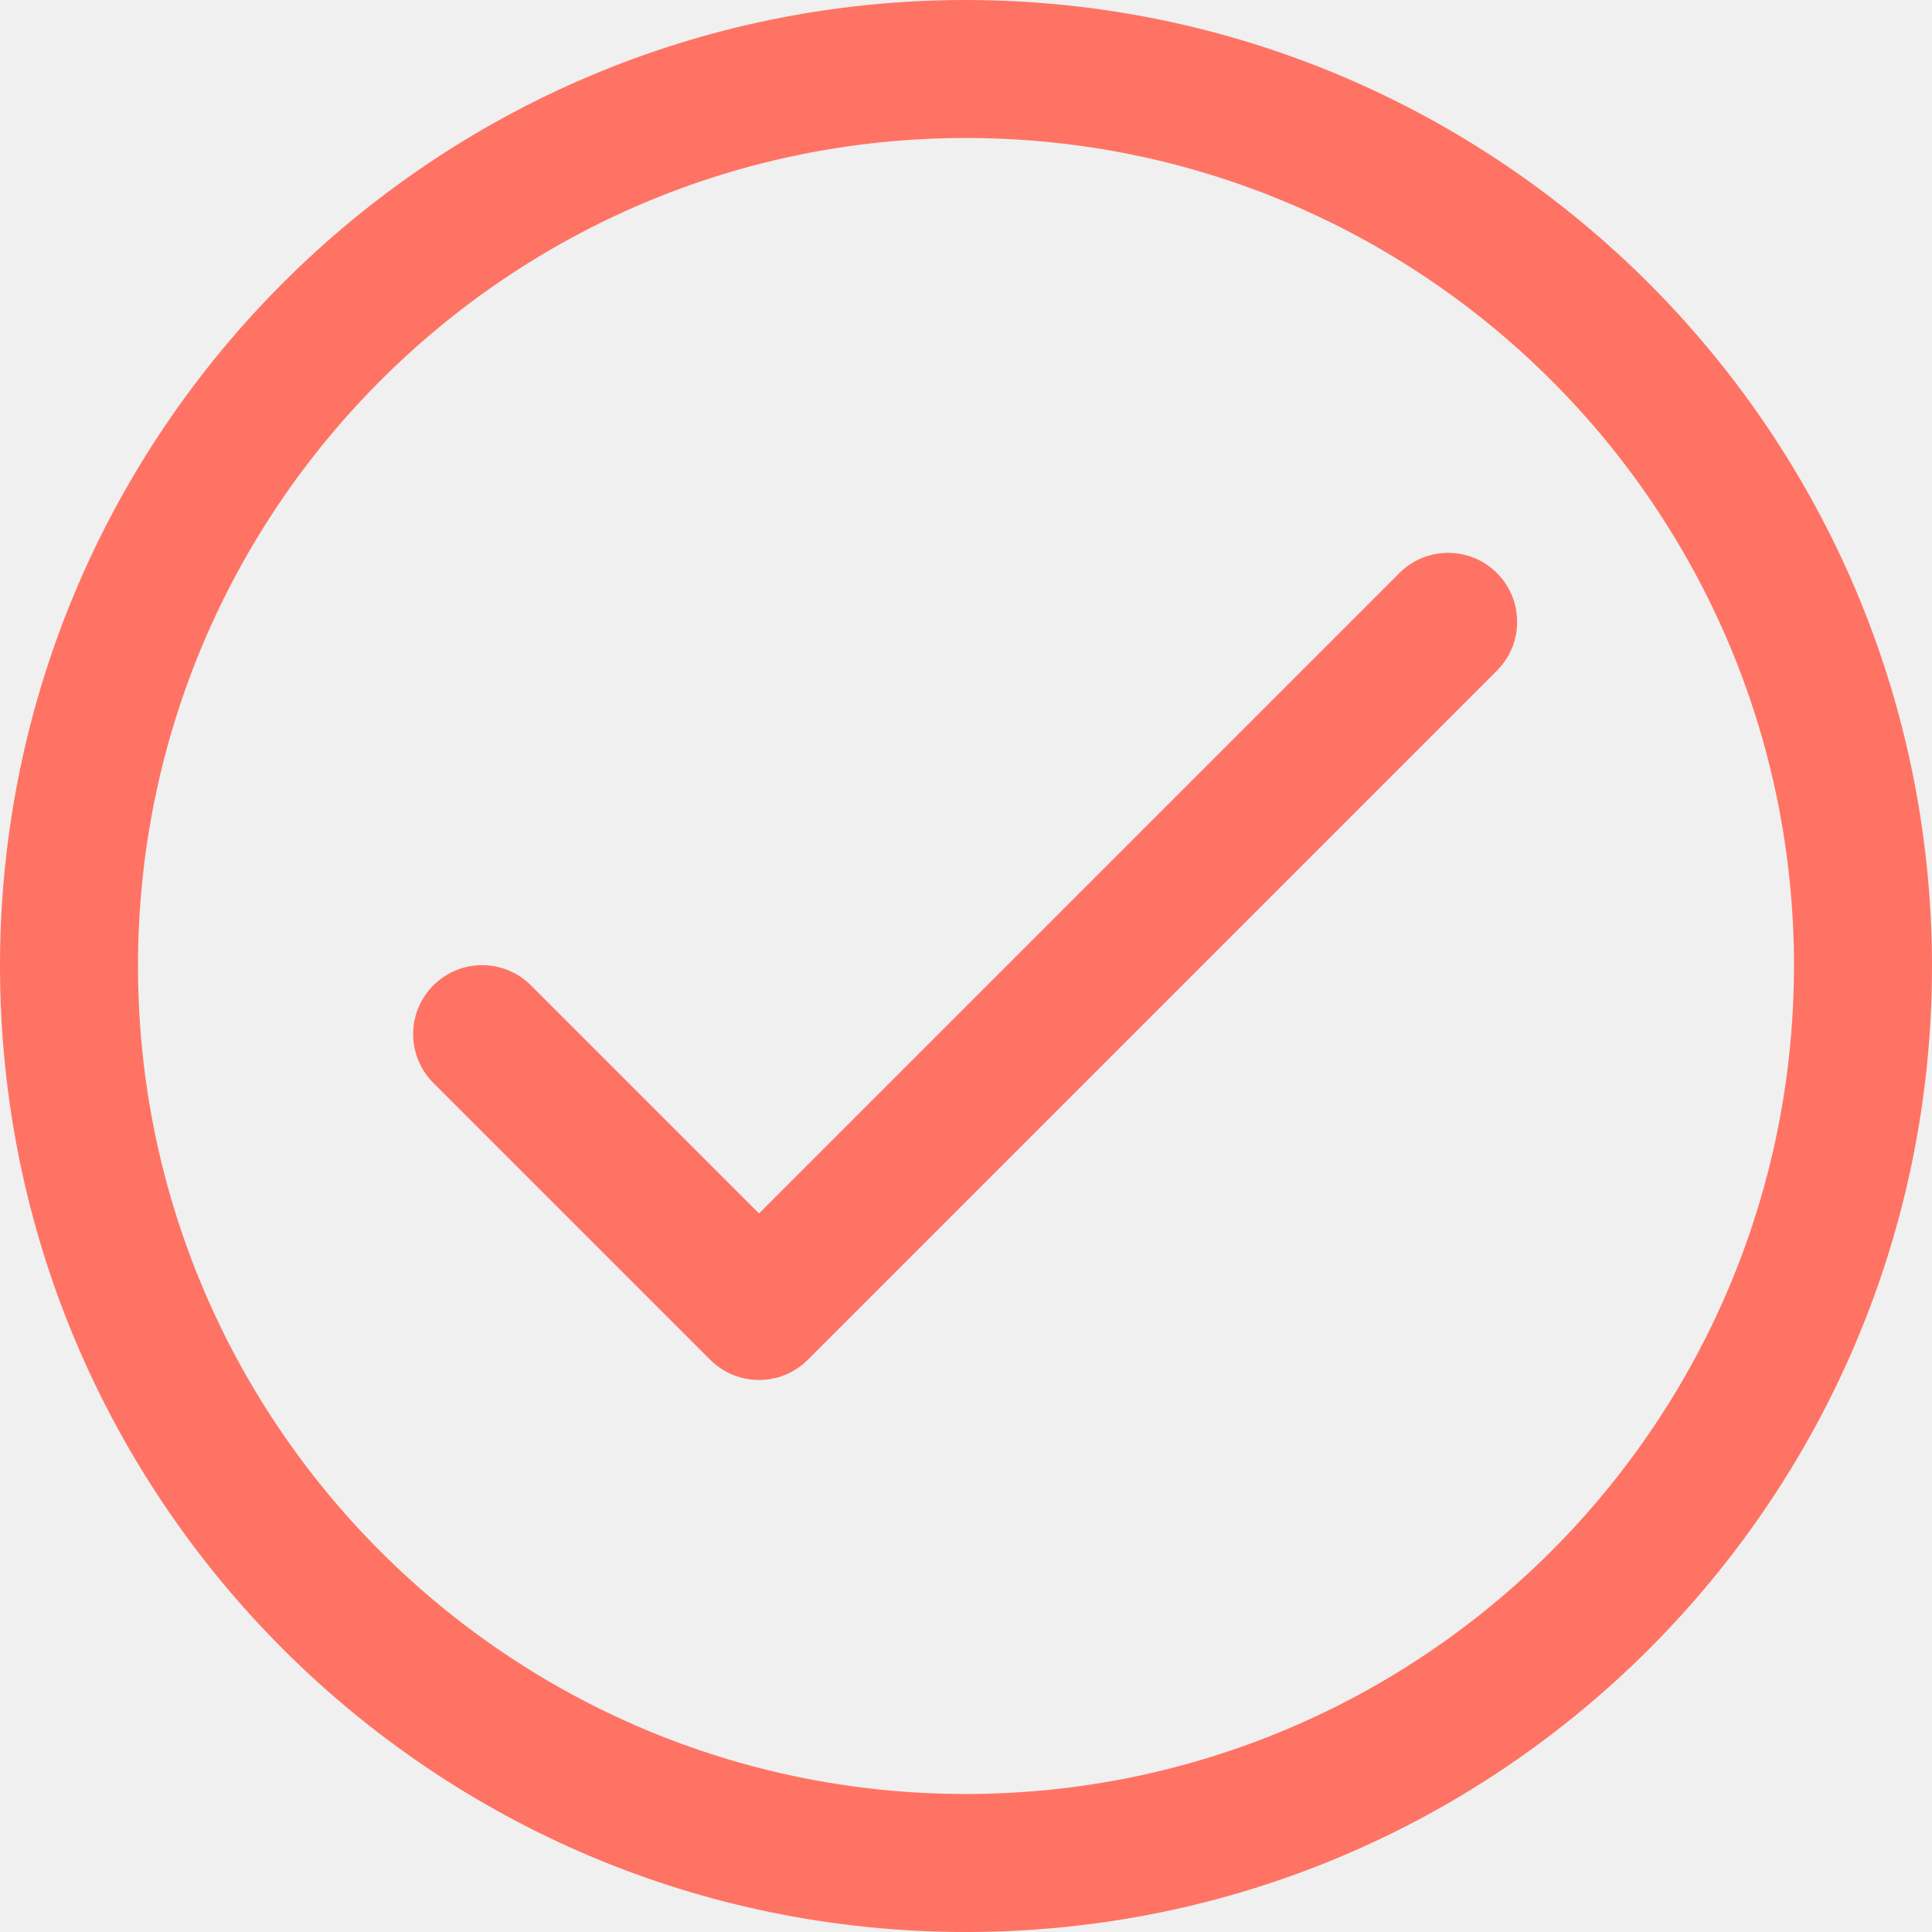
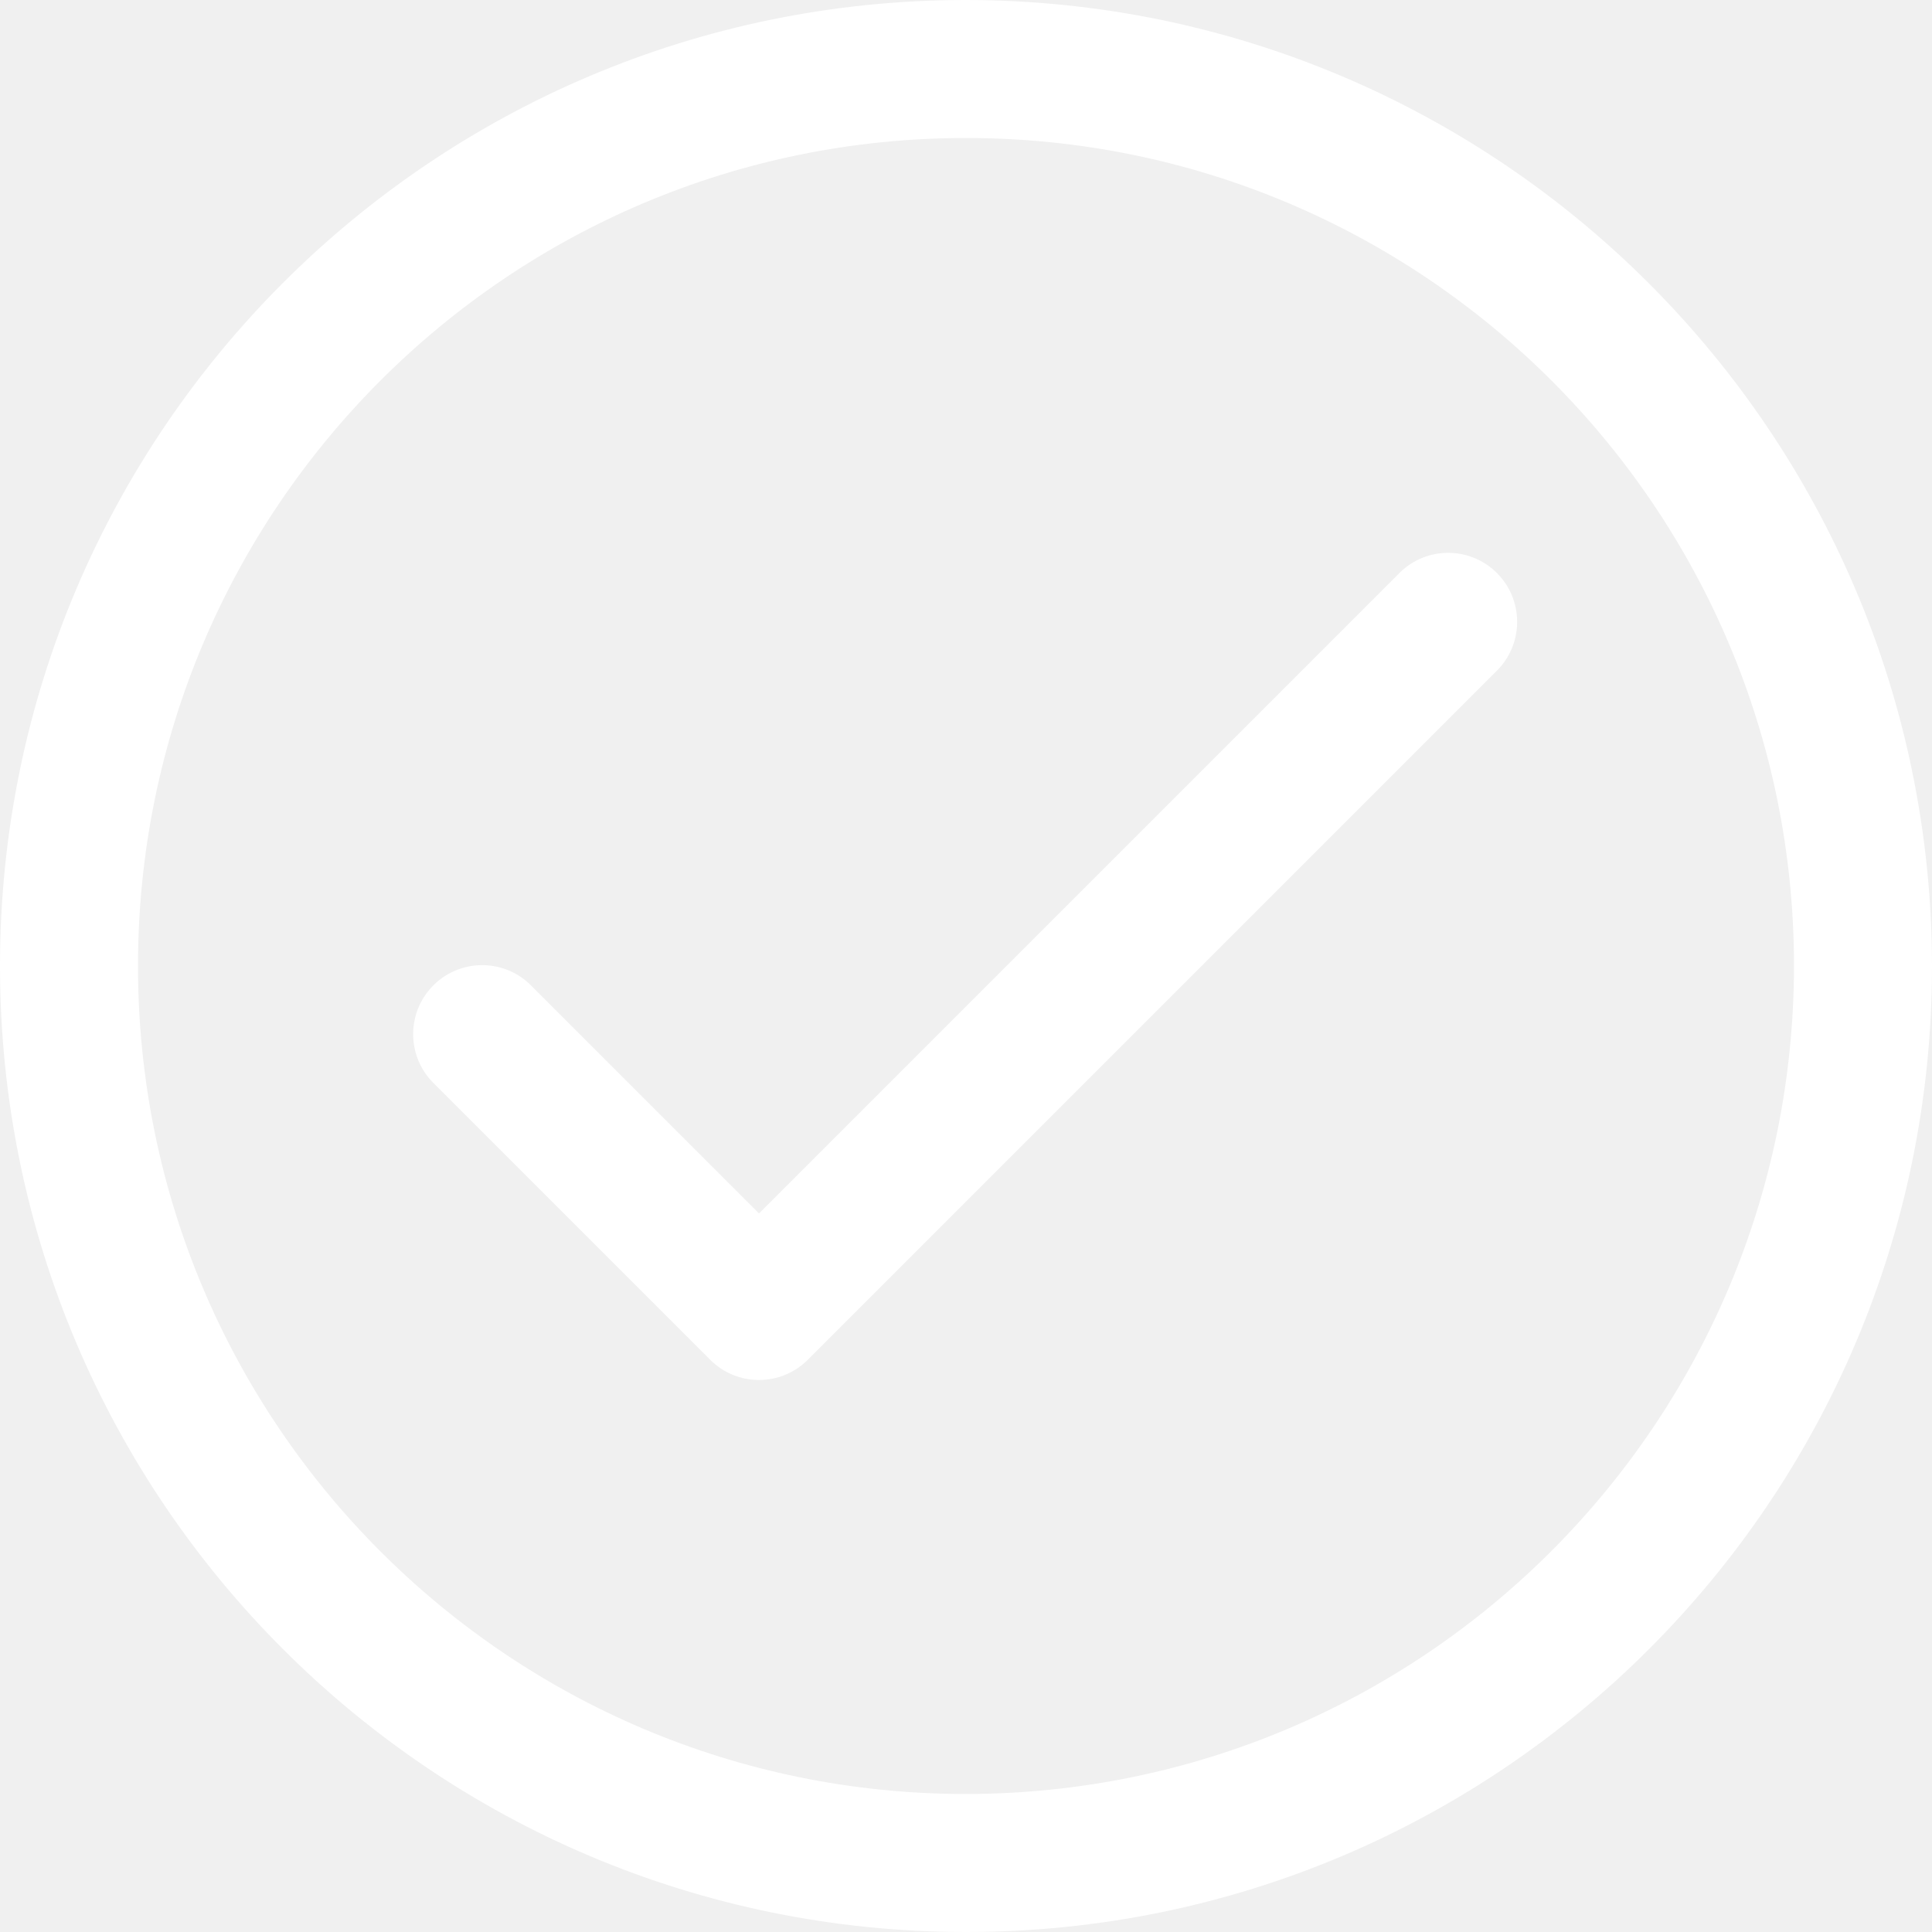
<svg xmlns="http://www.w3.org/2000/svg" version="1.1" width="512" height="512" x="0" y="0" viewBox="0 0 477.867 477.867" style="enable-background:new 0 0 512 512" xml:space="preserve" class="">
  <g>
    <g>
      <g>
-         <path d="M238.933,0C106.974,0,0,106.974,0,238.933s106.974,238.933,238.933,238.933s238.933-106.974,238.933-238.933    C477.726,107.033,370.834,0.141,238.933,0z M238.933,443.733c-113.108,0-204.8-91.692-204.8-204.8s91.692-204.8,204.8-204.8    s204.8,91.692,204.8,204.8C443.611,351.991,351.991,443.611,238.933,443.733z" fill="#ff7364" data-original="#000000" style="" class="" />
+         <path d="M238.933,0C106.974,0,0,106.974,0,238.933s106.974,238.933,238.933,238.933s238.933-106.974,238.933-238.933    C477.726,107.033,370.834,0.141,238.933,0z M238.933,443.733c-113.108,0-204.8-91.692-204.8-204.8s91.692-204.8,204.8-204.8    s204.8,91.692,204.8,204.8C443.611,351.991,351.991,443.611,238.933,443.733z" fill="#ffffff" data-original="#000000" style="" class="" />
      </g>
    </g>
    <g>
      <g>
-         <path d="M370.046,141.534c-6.614-6.388-17.099-6.388-23.712,0v0L187.733,300.134l-56.201-56.201    c-6.548-6.78-17.353-6.967-24.132-0.419c-6.78,6.548-6.967,17.353-0.419,24.132c0.137,0.142,0.277,0.282,0.419,0.419    l68.267,68.267c6.664,6.663,17.468,6.663,24.132,0l170.667-170.667C377.014,158.886,376.826,148.082,370.046,141.534z" fill="#ff7364" data-original="#000000" style="" class="" />
+         <path d="M370.046,141.534c-6.614-6.388-17.099-6.388-23.712,0v0L187.733,300.134l-56.201-56.201    c-6.548-6.78-17.353-6.967-24.132-0.419c-6.78,6.548-6.967,17.353-0.419,24.132c0.137,0.142,0.277,0.282,0.419,0.419    l68.267,68.267c6.664,6.663,17.468,6.663,24.132,0l170.667-170.667C377.014,158.886,376.826,148.082,370.046,141.534z" fill="#ffffff" data-original="#000000" style="" class="" />
      </g>
    </g>
    <g>
- </g>
+ 		</g>
    <g>
- </g>
+ 		</g>
    <g>
- </g>
+ 		</g>
    <g>
- </g>
+ 		</g>
    <g>
- </g>
+ 		</g>
    <g>
- </g>
+ 		</g>
    <g>
- </g>
+ 		</g>
    <g>
- </g>
+ 		</g>
    <g>
- </g>
+ 		</g>
    <g>
- </g>
+ 		</g>
    <g>
- </g>
+ 		</g>
    <g>
- </g>
+ 		</g>
    <g>
- </g>
+ 		</g>
    <g>
- </g>
+ 		</g>
    <g>
- </g>
+ 		</g>
  </g>
</svg>
